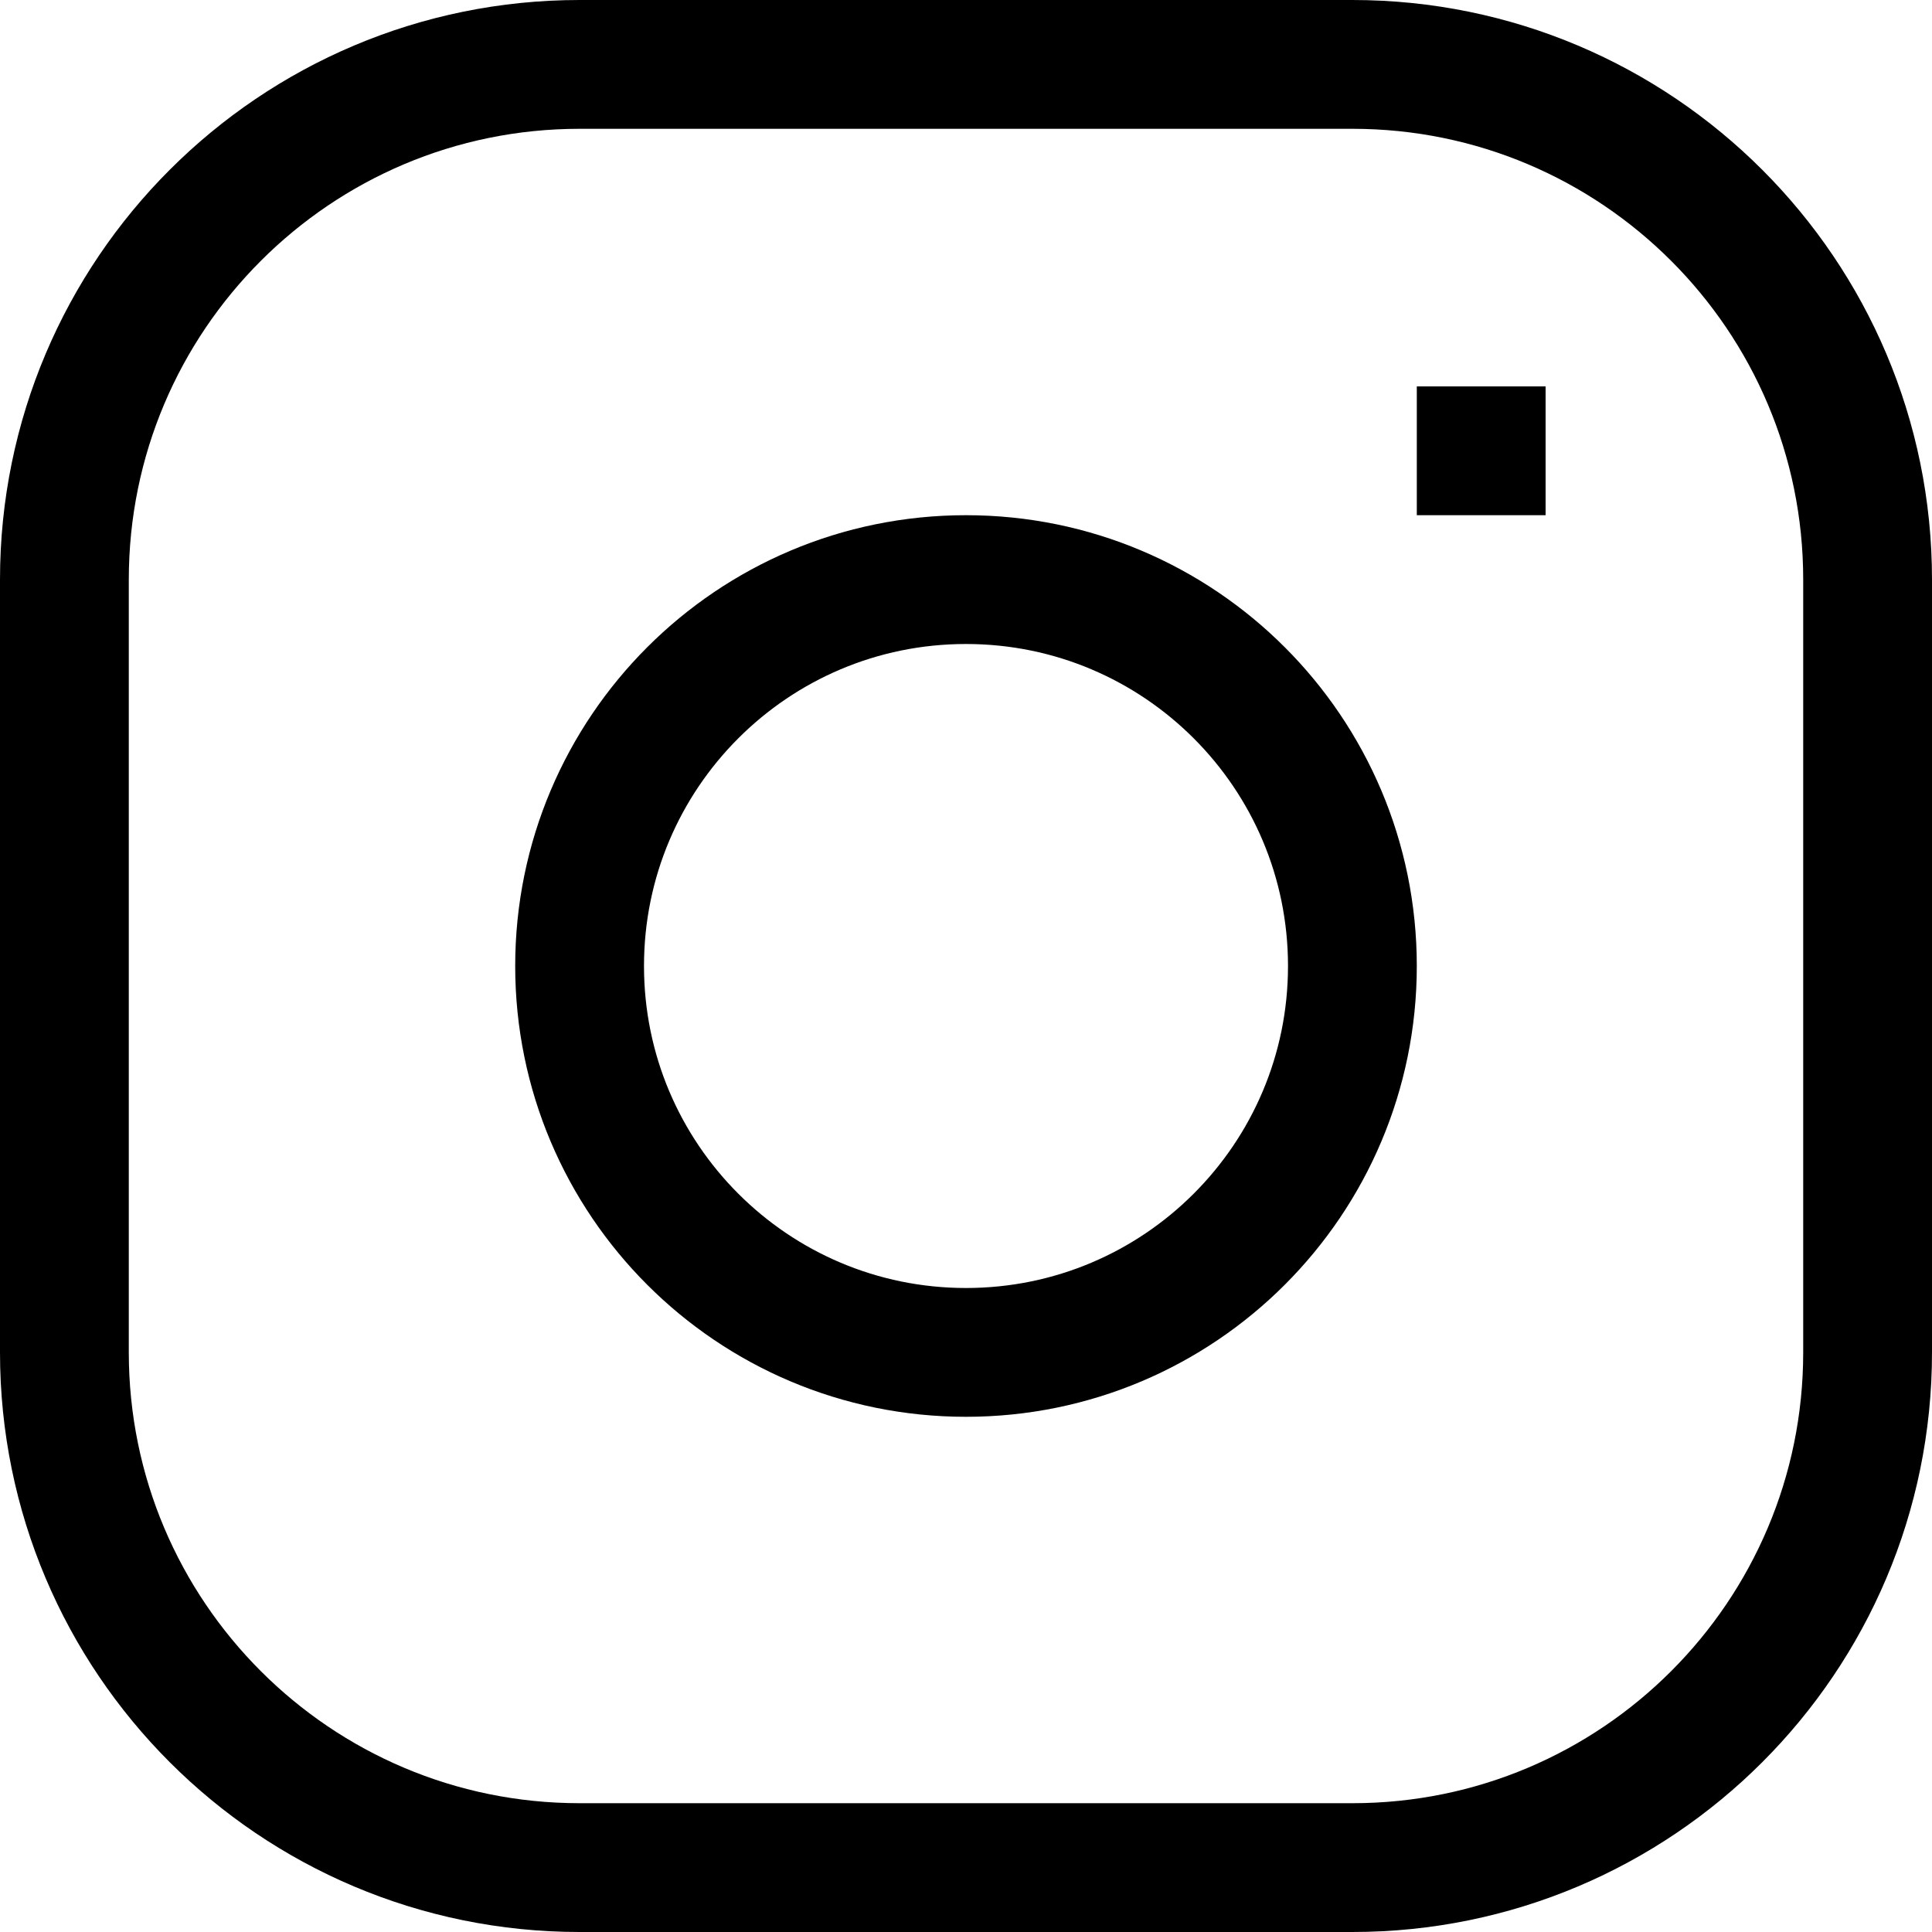
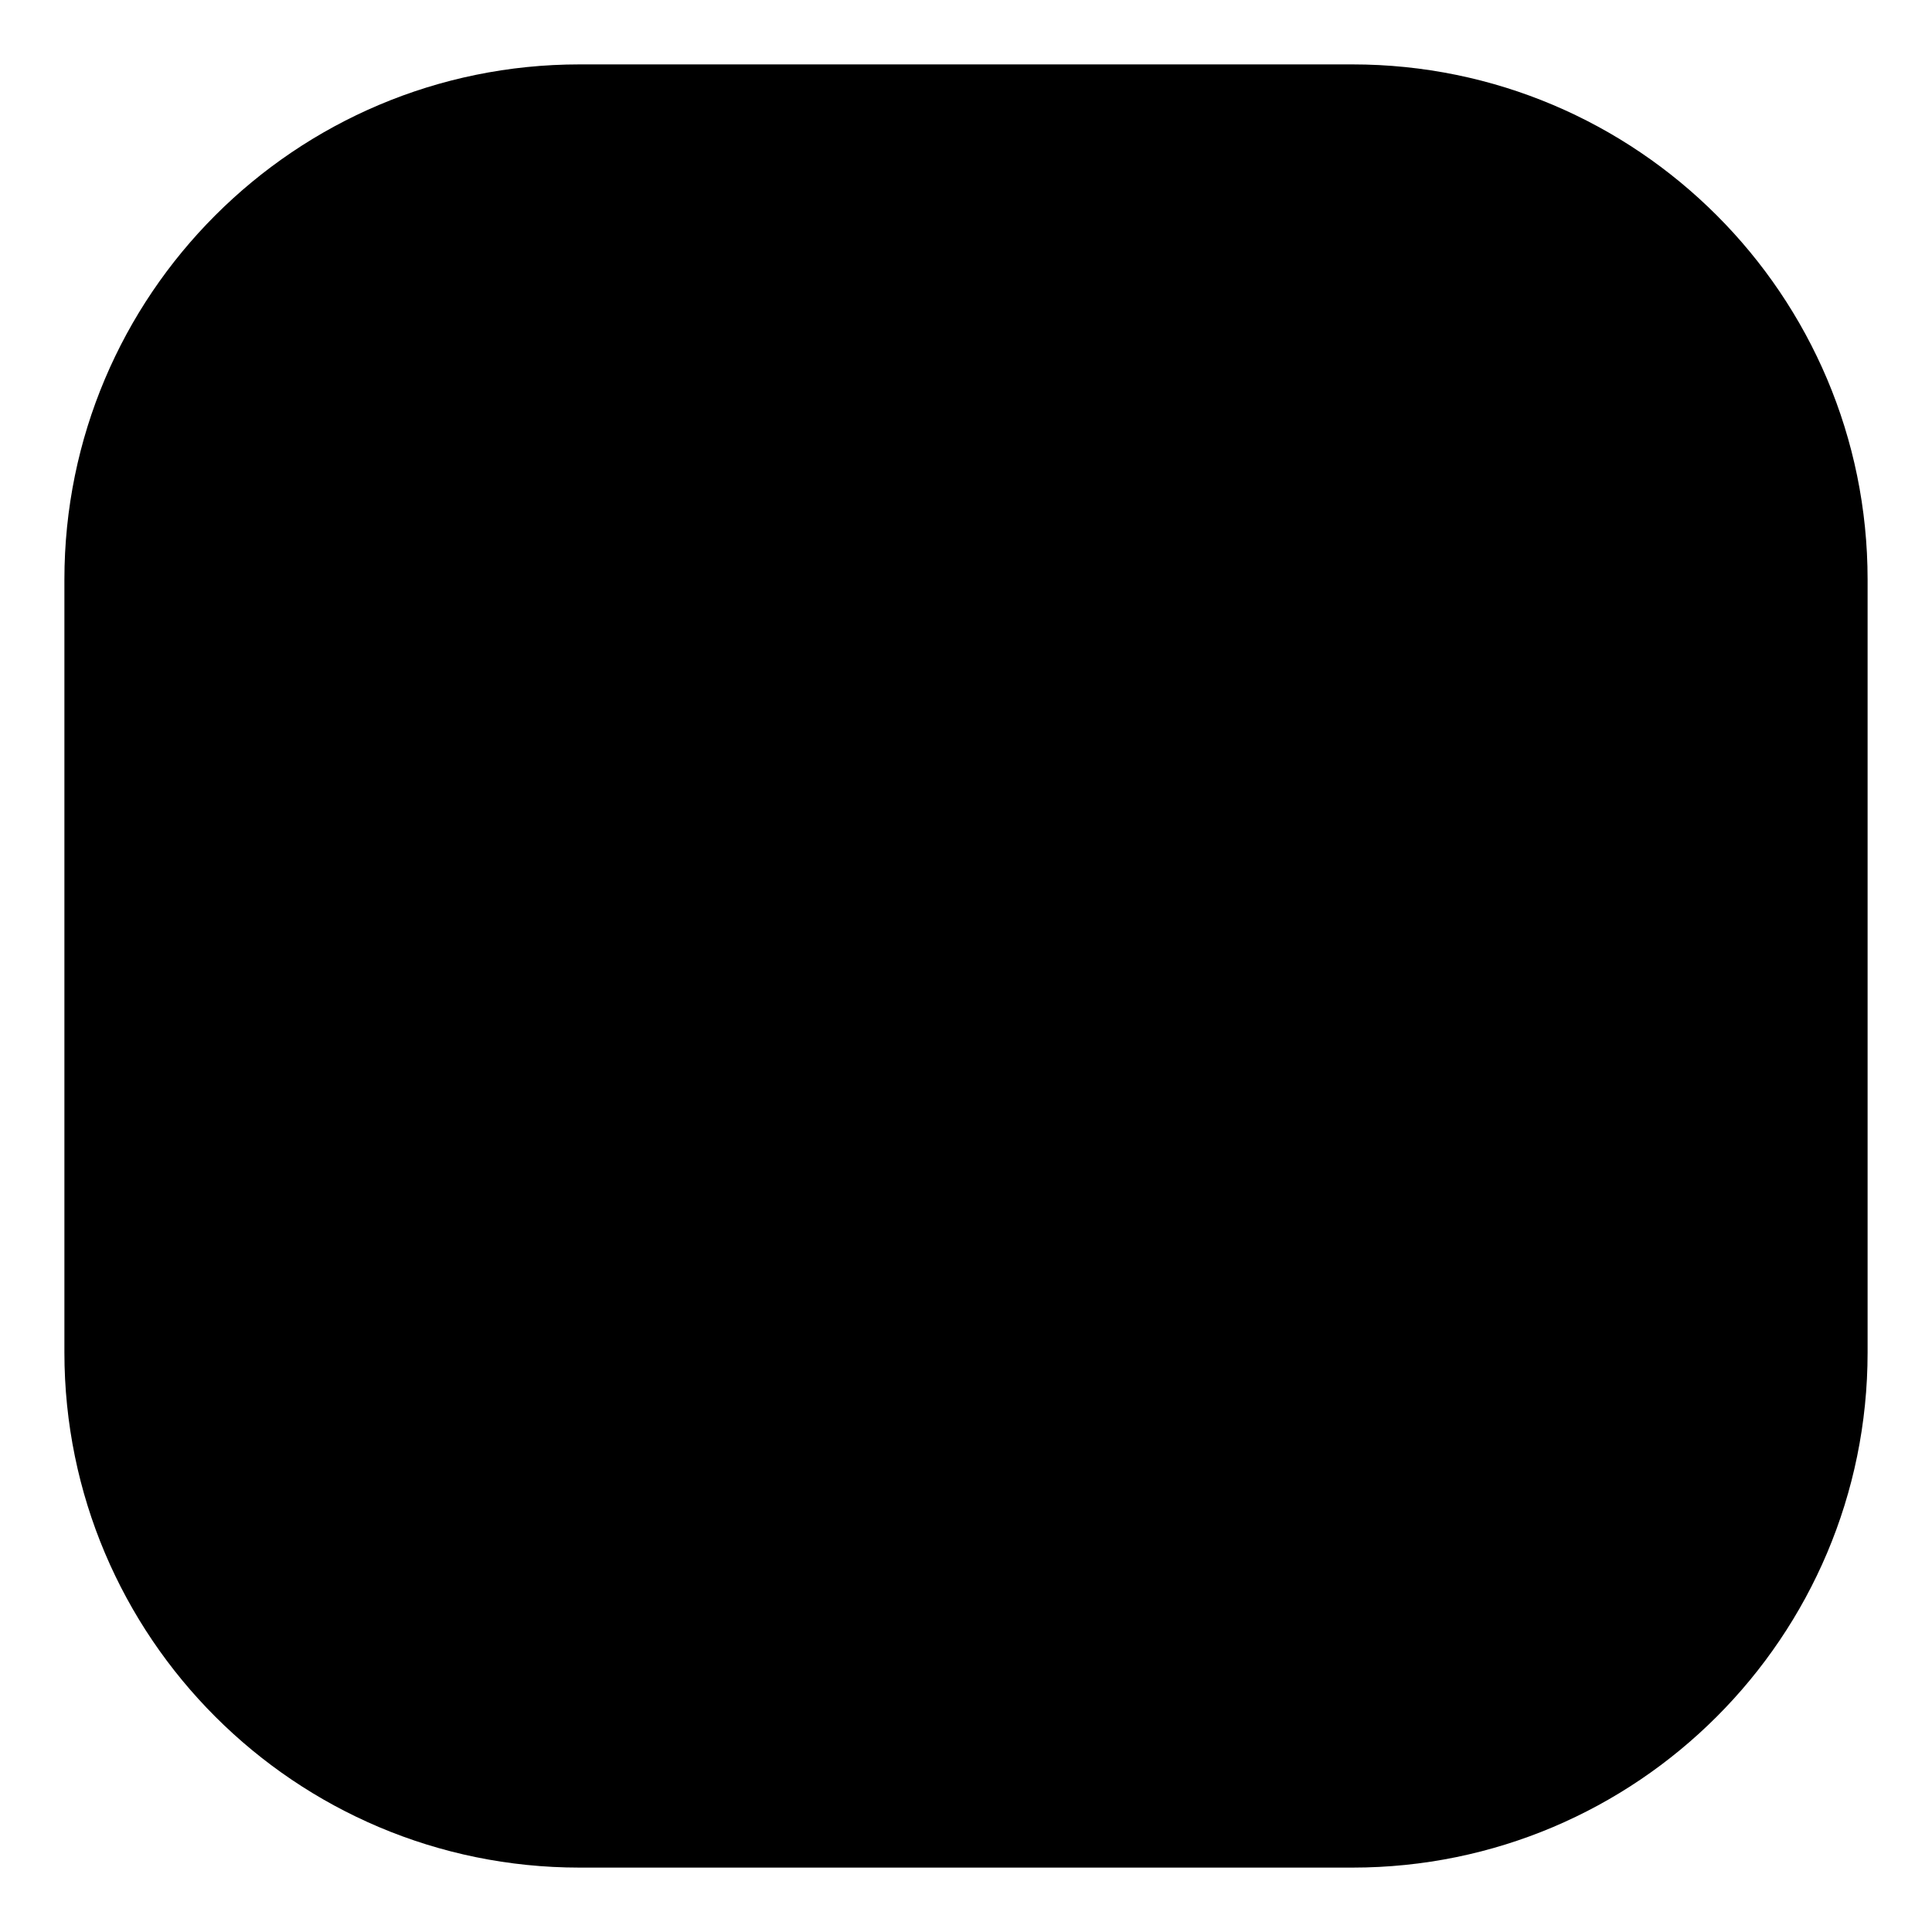
- <svg xmlns="http://www.w3.org/2000/svg" width="800px" height="800px" viewBox="0 0 15 15" fill="none">
-   <path d="M11 3.5H12M4.5 0.5H10.5C12.709 0.5 14.5 2.291 14.5 4.5V10.5C14.5 12.709 12.709 14.5 10.5 14.5H4.5C2.291 14.5 0.5 12.709 0.5 10.5V4.5C0.5 2.291 2.291 0.5 4.5 0.5ZM7.5 10.5C5.843 10.5 4.5 9.157 4.5 7.5C4.5 5.843 5.843 4.5 7.5 4.5C9.157 4.5 10.5 5.843 10.5 7.5C10.5 9.157 9.157 10.5 7.5 10.5Z" stroke="#000000" fill="#ffffff80" />
+ <svg xmlns="http://www.w3.org/2000/svg" width="800px" height="800px" viewBox="0 0 15 15">
+   <path d="M11 3.5H12M4.5 0.5H10.5C12.709 0.5 14.5 2.291 14.5 4.5V10.5C14.5 12.709 12.709 14.5 10.5 14.5H4.5C2.291 14.5 0.5 12.709 0.5 10.5V4.5C0.5 2.291 2.291 0.5 4.5 0.5ZM7.5 10.5C5.843 10.5 4.5 9.157 4.5 7.5C4.5 5.843 5.843 4.5 7.5 4.5C9.157 4.5 10.5 5.843 10.5 7.5C10.5 9.157 9.157 10.5 7.5 10.5Z" />
</svg>
